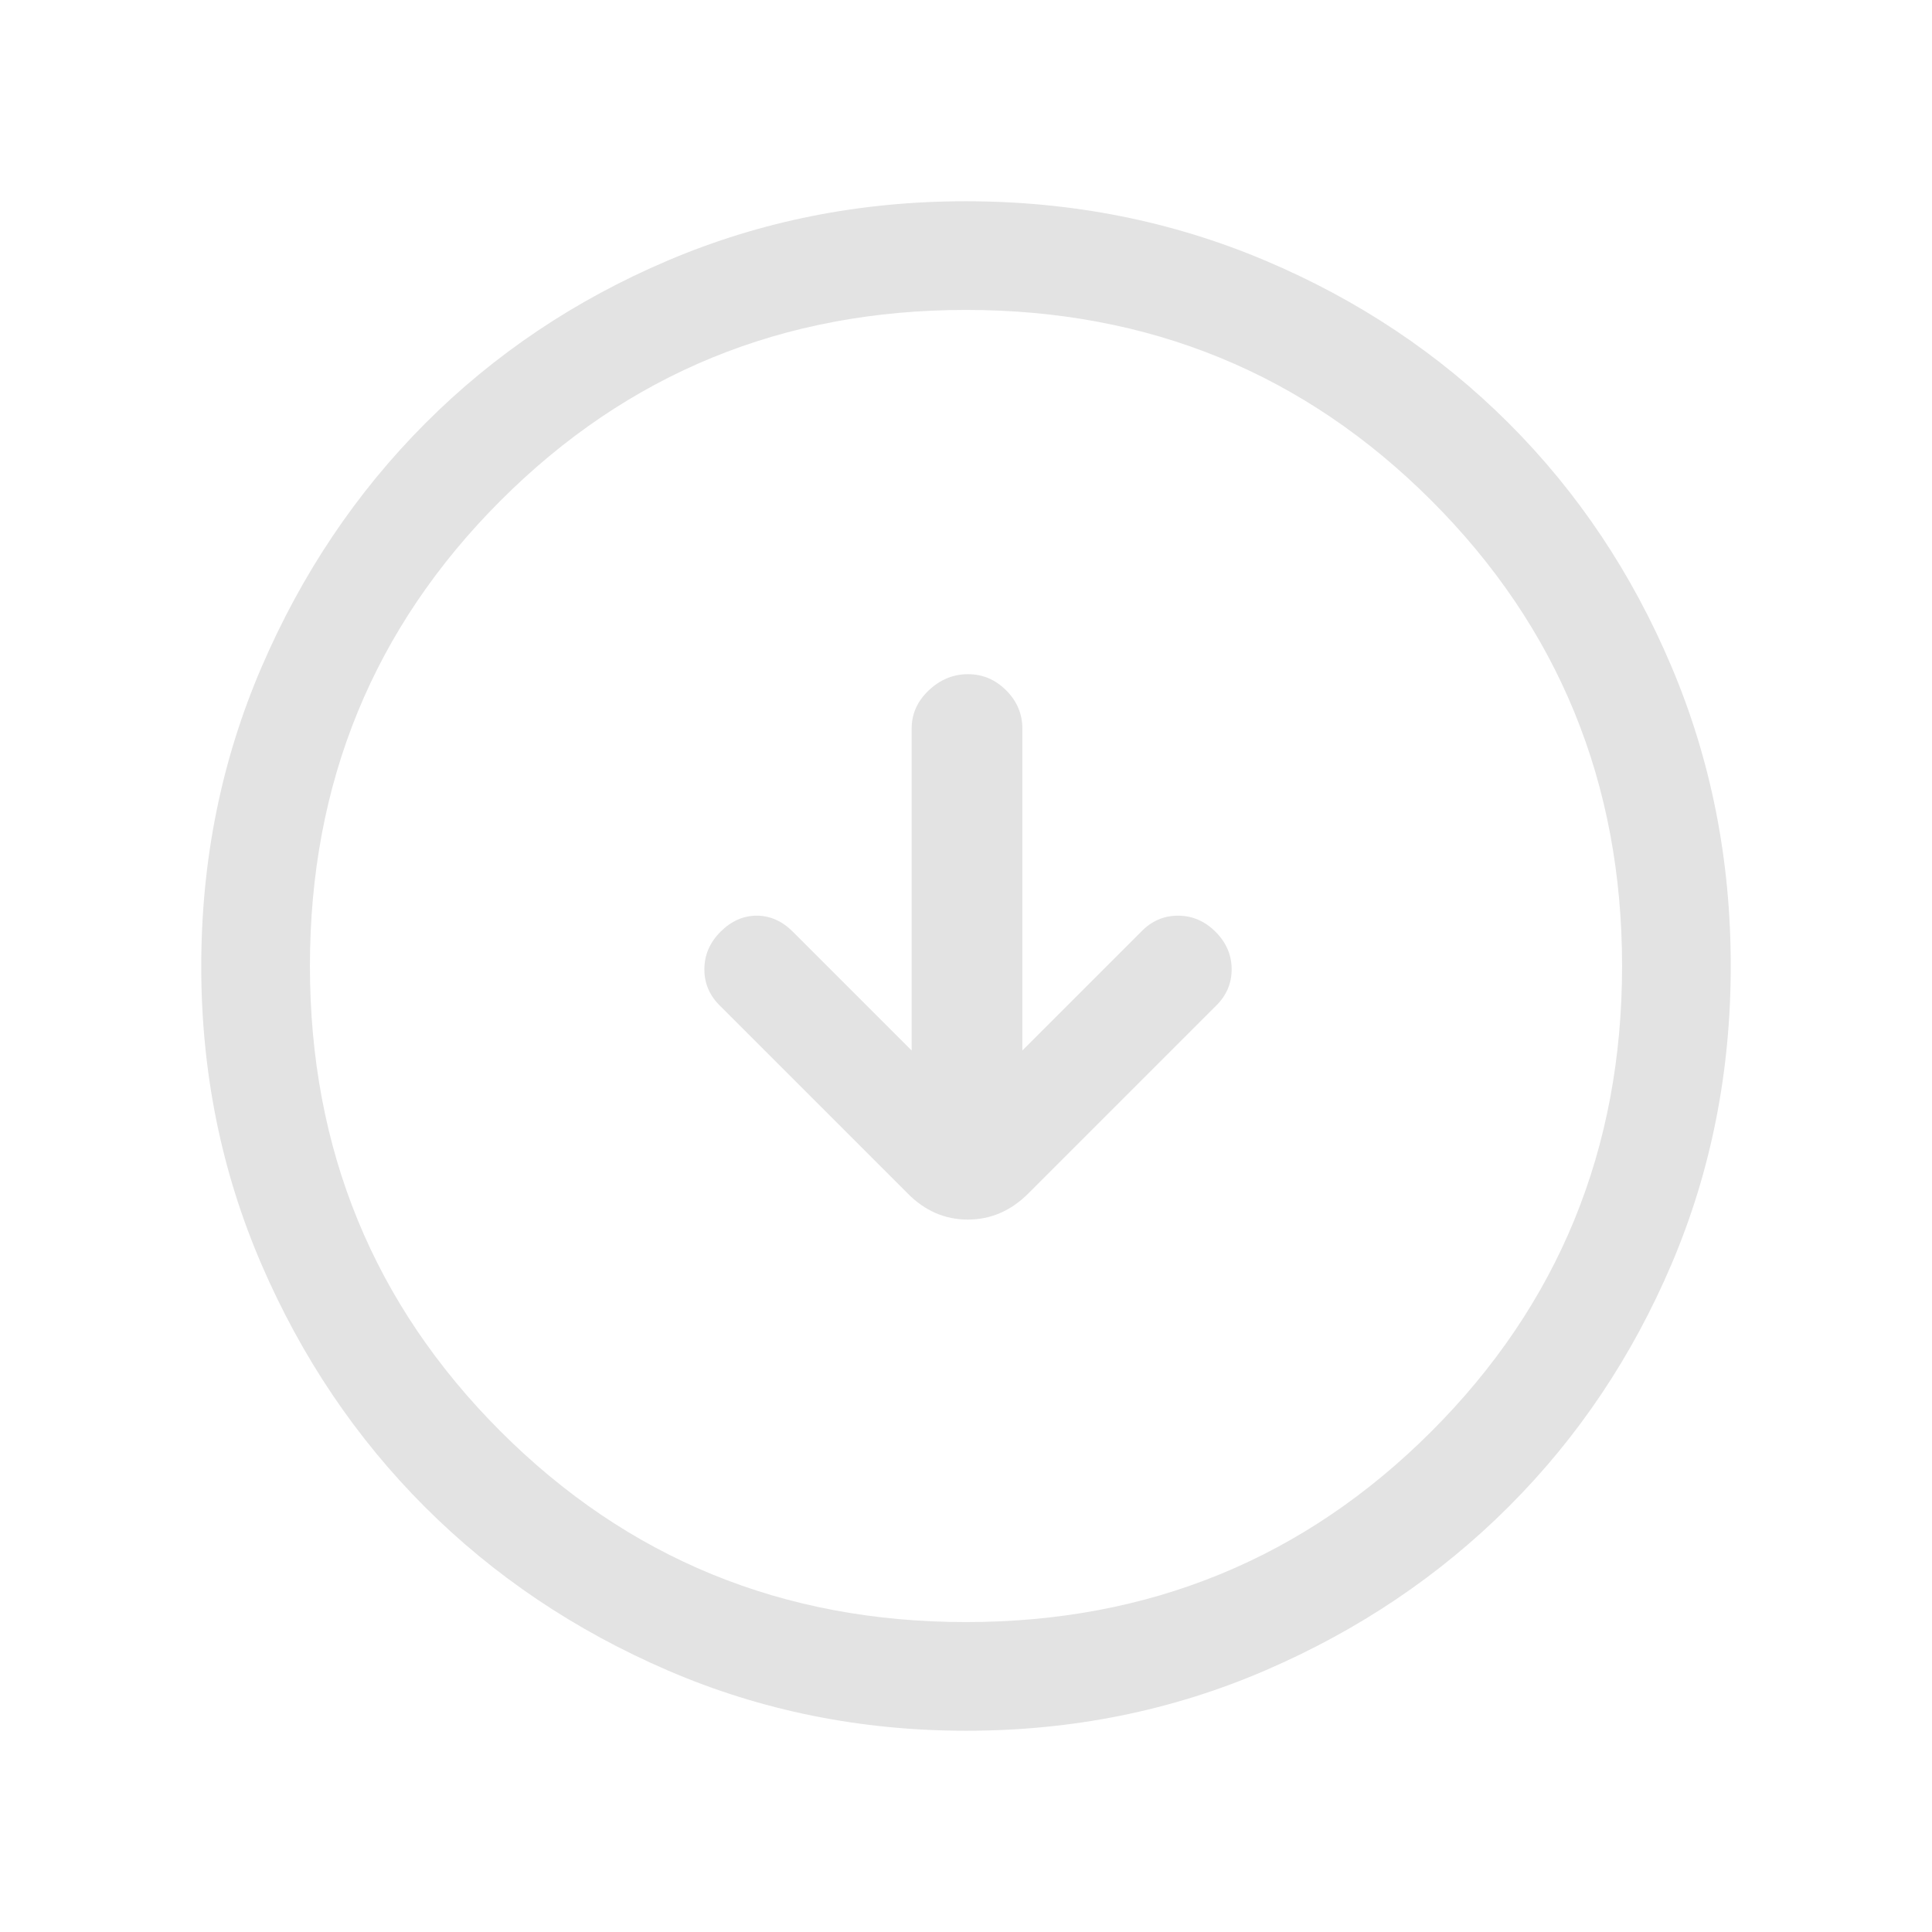
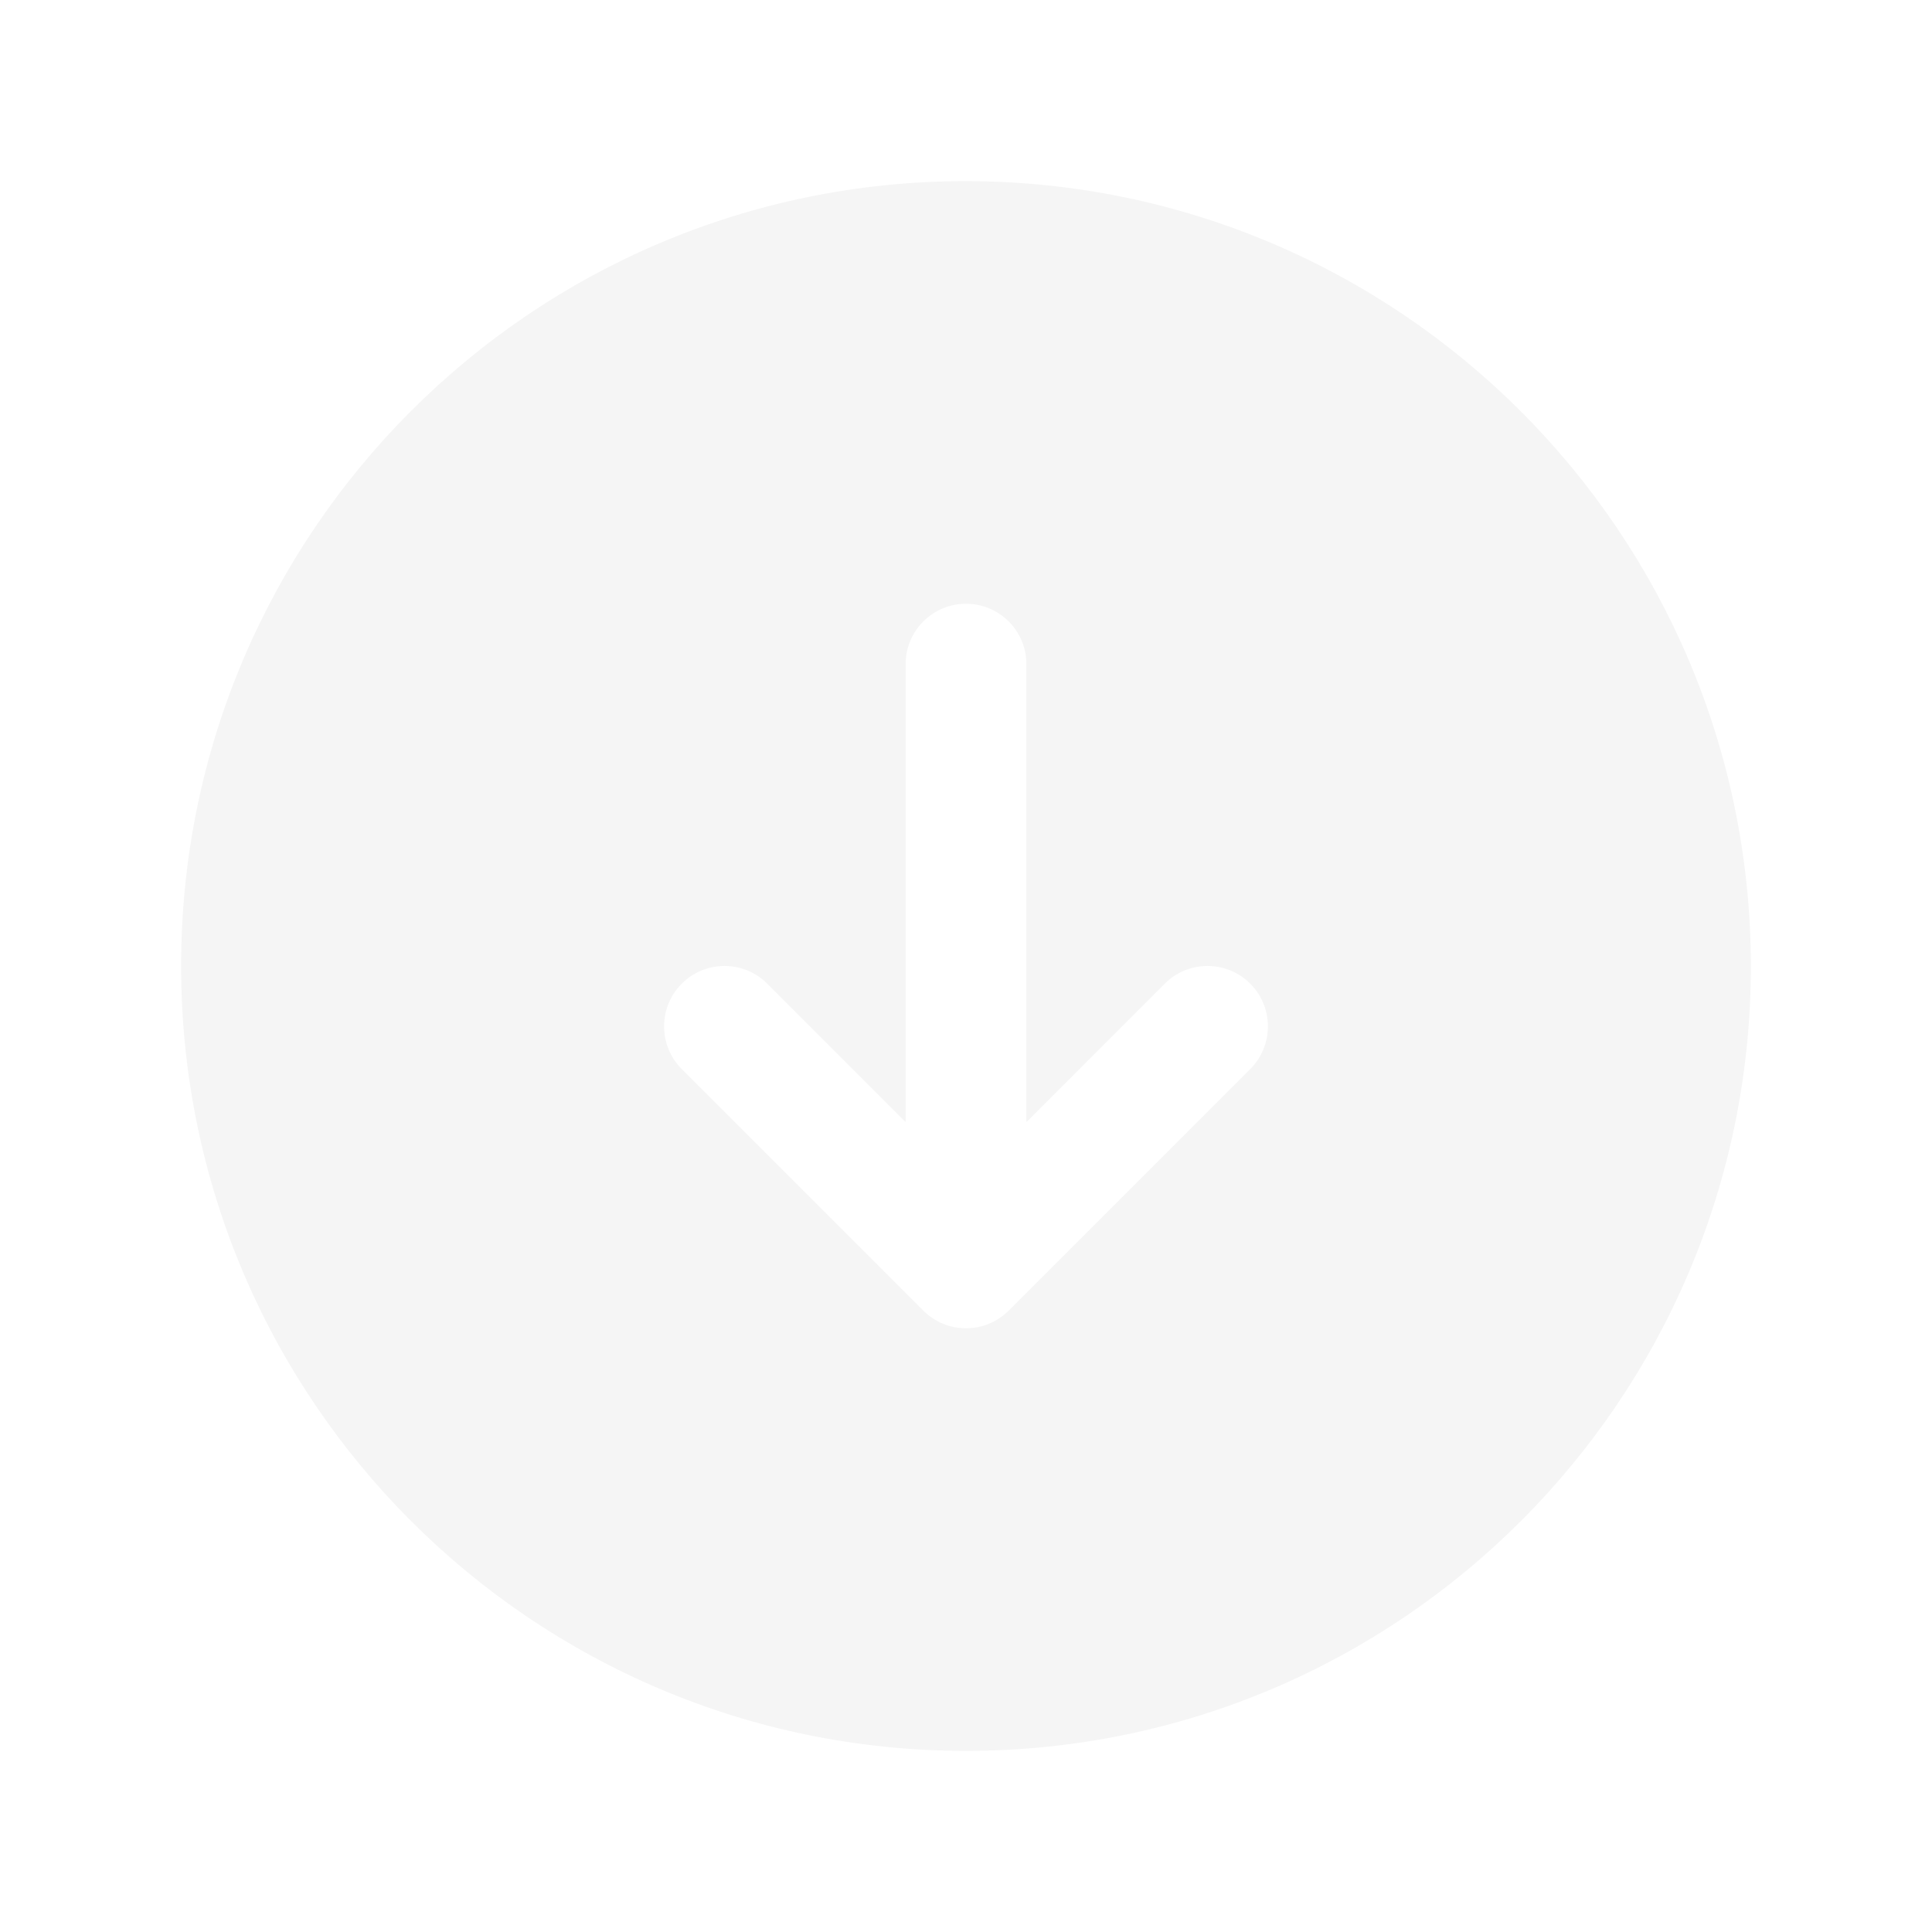
- <svg xmlns="http://www.w3.org/2000/svg" height="24px" viewBox="0 -960 960 960" width="24px" fill="#e3e3e3">
-   <path d="m453-438-59-59q-8-8-18-8t-18 8q-8 8-8 18.67 0 10.66 8 18.33l93 93q12.82 13 29.91 13T511-367l93-93q8-7.67 8-18.33 0-10.67-8-18.67-8-8-18.67-8-10.66 0-18.33 8l-59 59v-160q0-10.95-8.04-18.97-8.03-8.03-19-8.03-10.96 0-19.46 8.03-8.5 8.02-8.5 18.97v160Zm27.17 338q-78.81 0-148.21-29.91T211.23-211.1q-51.34-51.28-81.28-120.59Q100-401.01 100-479.83q0-79.07 29.97-148.69t81.35-121.13q51.38-51.5 120.59-80.92Q401.13-860 479.83-860q79.06 0 148.67 29.39 69.62 29.39 121.13 80.85 51.52 51.46 80.94 121.02Q860-559.18 860-480.09t-29.39 148.15q-29.39 69.06-80.84 120.49-51.44 51.44-120.98 81.45-69.55 30-148.62 30Zm-.17-54q136.51 0 231.26-94.74Q806-343.49 806-480t-94.74-231.26Q616.51-806 480-806t-231.26 94.74Q154-616.51 154-480t94.74 231.26Q343.49-154 480-154Zm0-326Z" />
+ <svg xmlns="http://www.w3.org/2000/svg" width="24" height="24" fill="#f5f5f5" viewBox="0 0 256 256">
+   <path d="M128,24A104,104,0,1,0,232,128,104.11,104.11,0,0,0,128,24Zm37.66,117.66-32,32a8,8,0,0,1-11.32,0l-32-32a8,8,0,0,1,11.32-11.32L120,148.69V88a8,8,0,0,1,16,0v60.69l18.34-18.35a8,8,0,0,1,11.32,11.32Z" />
</svg>
